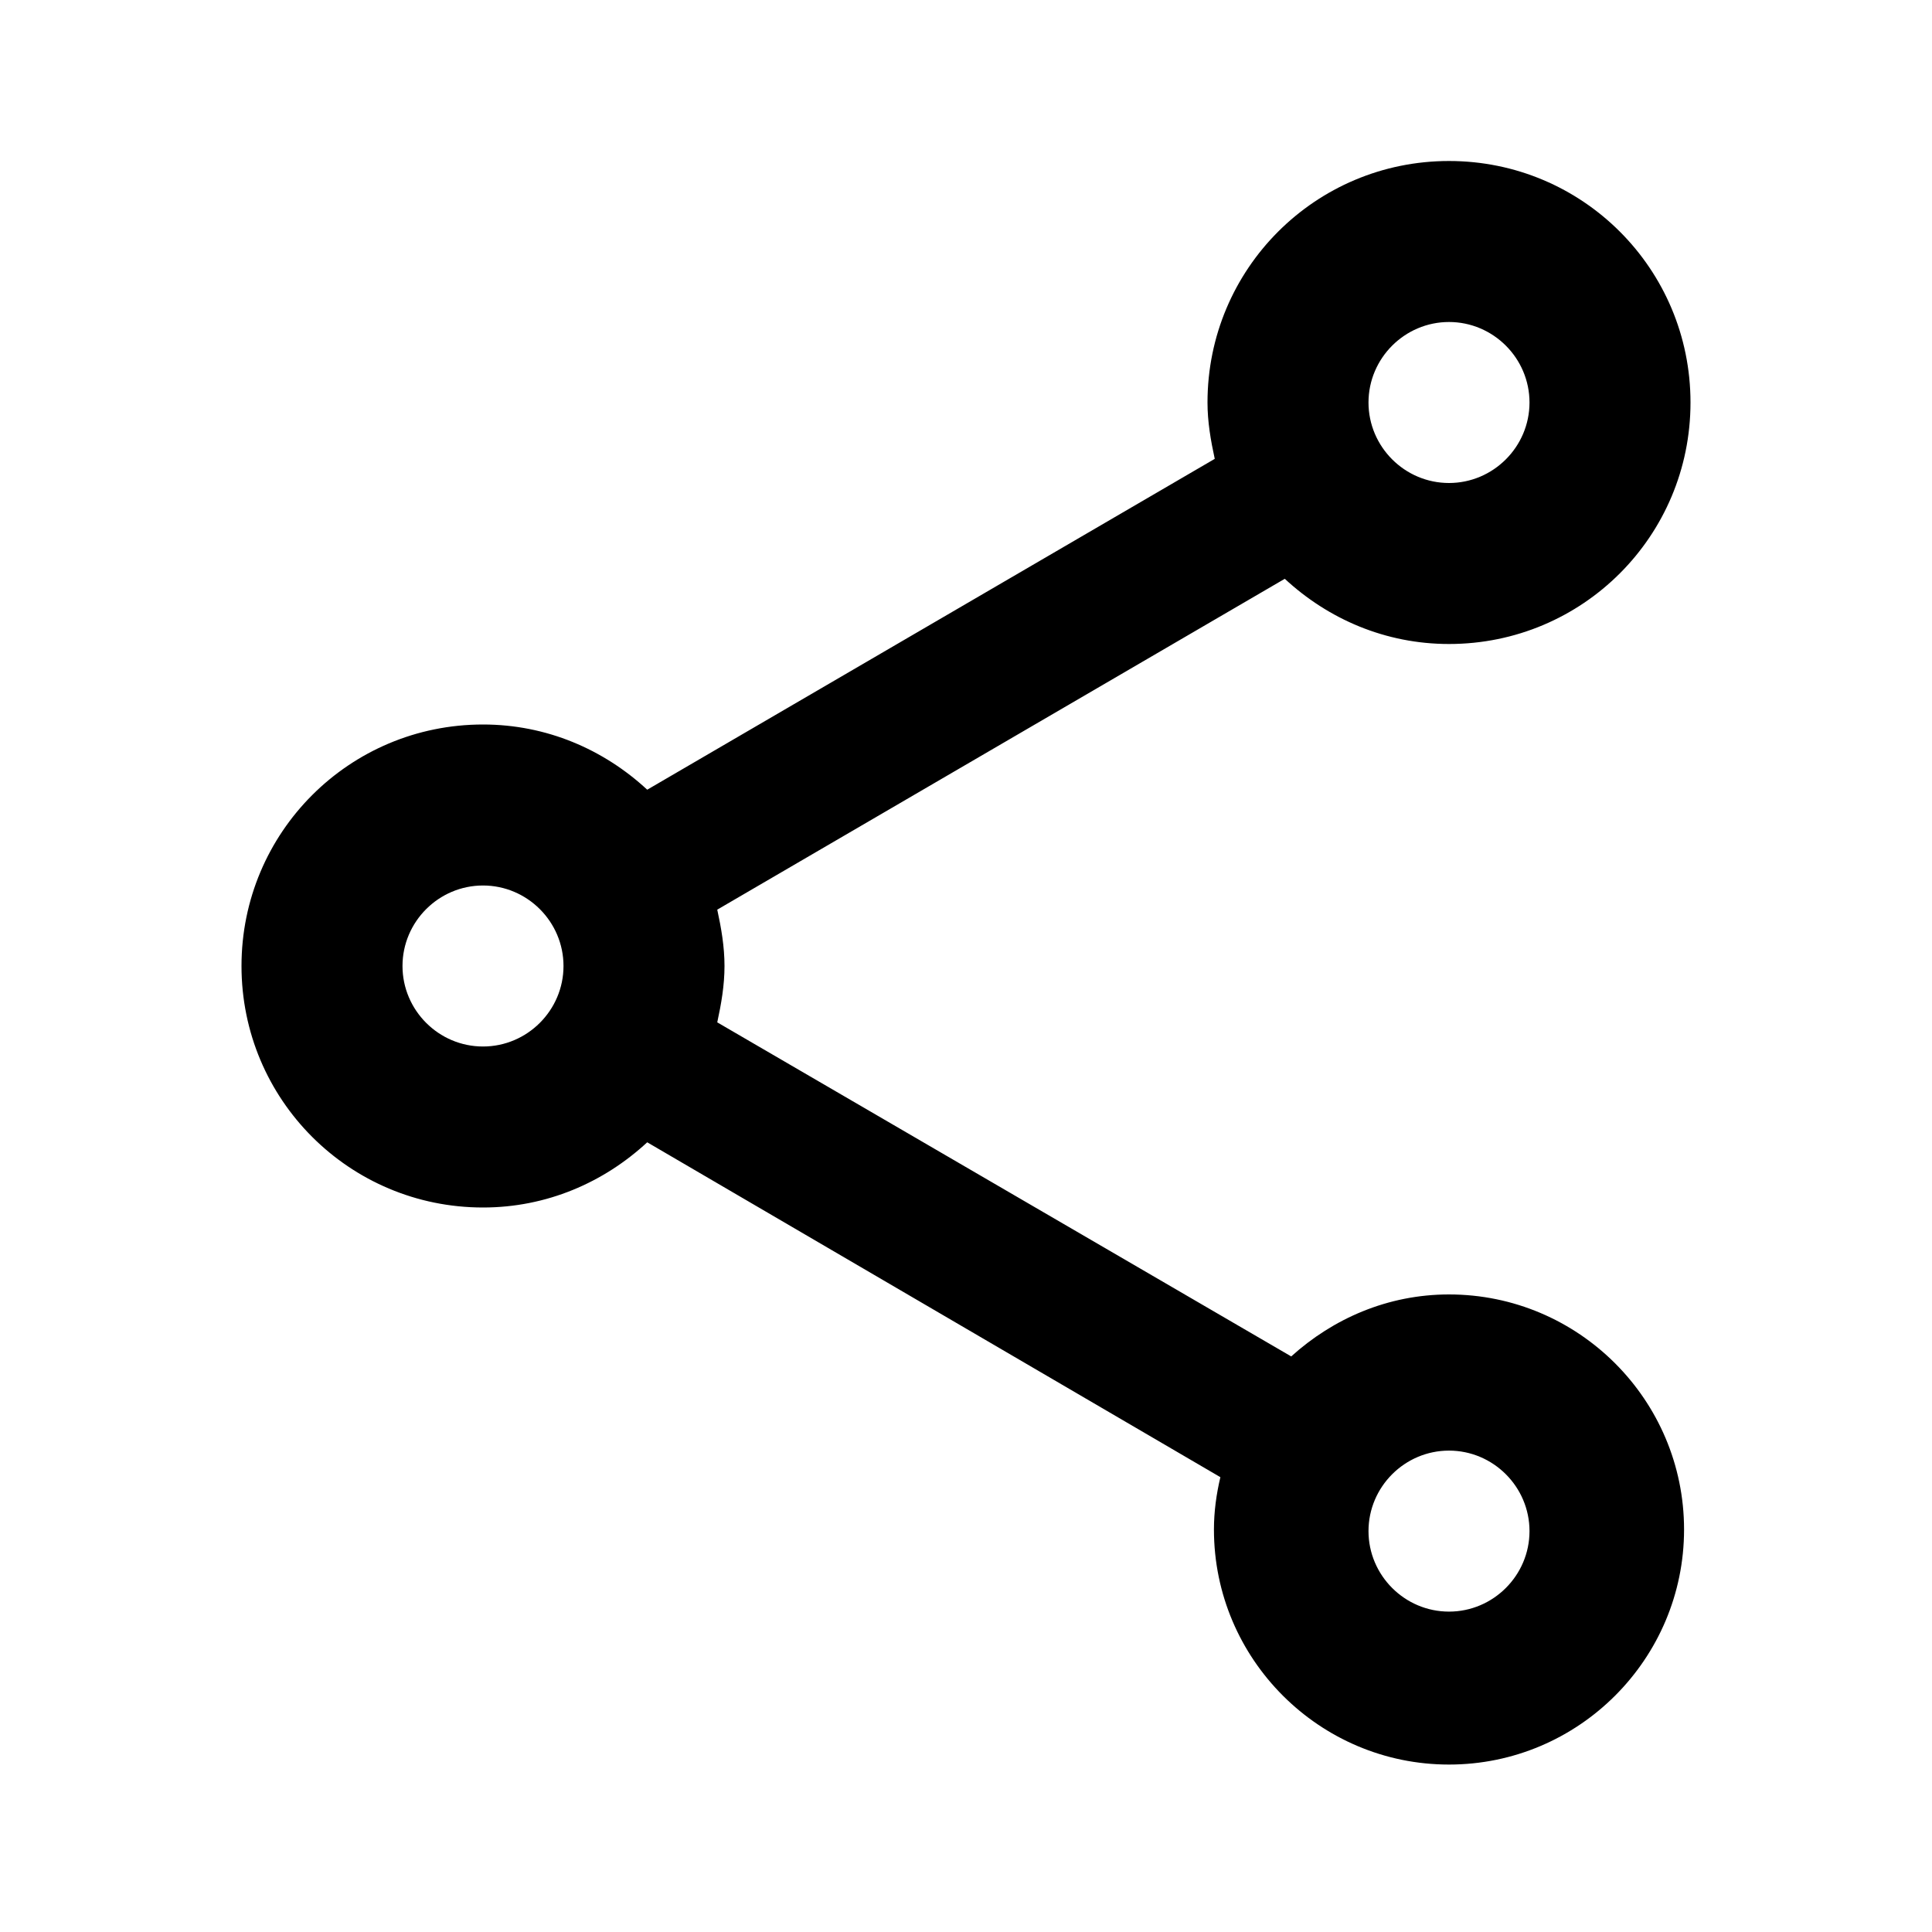
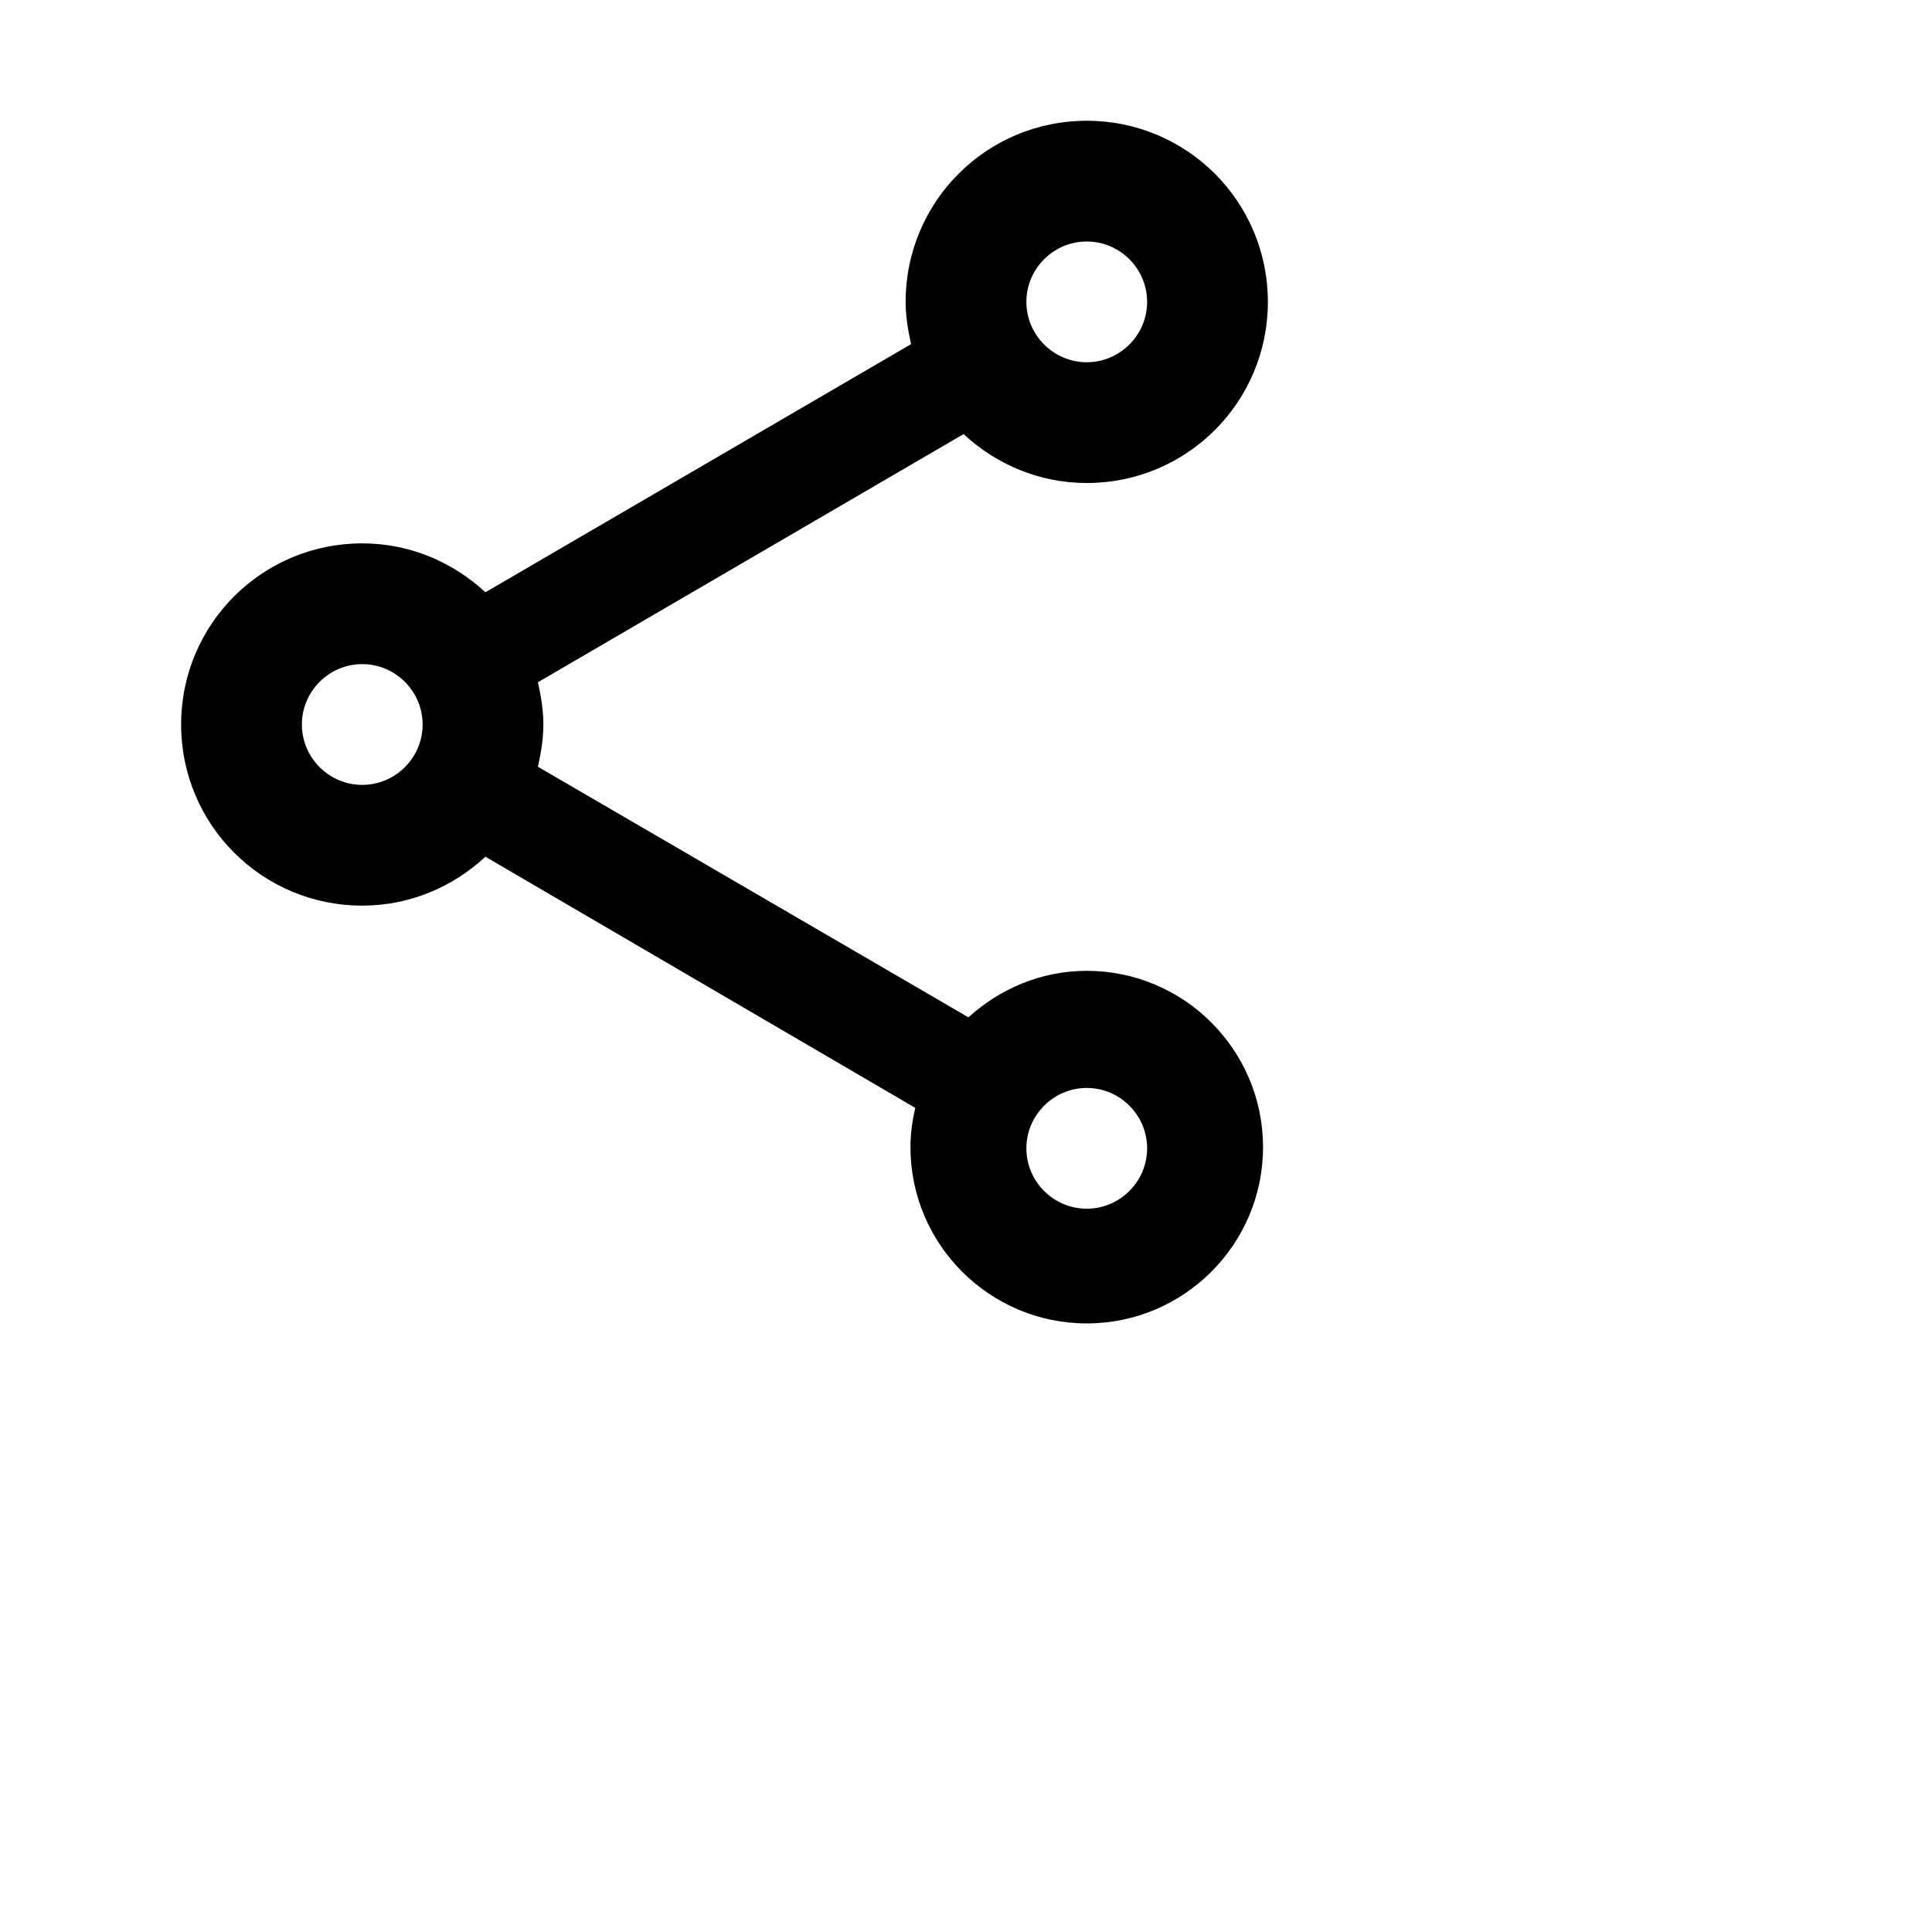
- <svg xmlns="http://www.w3.org/2000/svg" width="100%" height="100%" viewBox="0 0 24 24">
+ <svg xmlns="http://www.w3.org/2000/svg" width="32" height="32" viewBox="0 0 32 32">
  <path fill="none" d="M0 0h24v24H0V0z" />
  <path d="M18 16.08c-.76 0-1.44.3-1.96.77L8.91 12.7c.05-.23.09-.46.09-.7s-.04-.47-.09-.7l7.05-4.11c.54.5 1.25.81 2.04.81 1.66 0 3-1.34 3-3s-1.34-3-3-3-3 1.34-3 3c0 .24.04.47.09.7L8.04 9.81C7.5 9.31 6.79 9 6 9c-1.66 0-3 1.34-3 3s1.34 3 3 3c.79 0 1.5-.31 2.04-.81l7.12 4.16c-.05.21-.08.43-.08.65 0 1.61 1.31 2.92 2.92 2.92s2.92-1.31 2.92-2.92c0-1.61-1.31-2.92-2.92-2.92zM18 4c.55 0 1 .45 1 1s-.45 1-1 1-1-.45-1-1 .45-1 1-1zM6 13c-.55 0-1-.45-1-1s.45-1 1-1 1 .45 1 1-.45 1-1 1zm12 7.02c-.55 0-1-.45-1-1s.45-1 1-1 1 .45 1 1-.45 1-1 1z" />
</svg>
